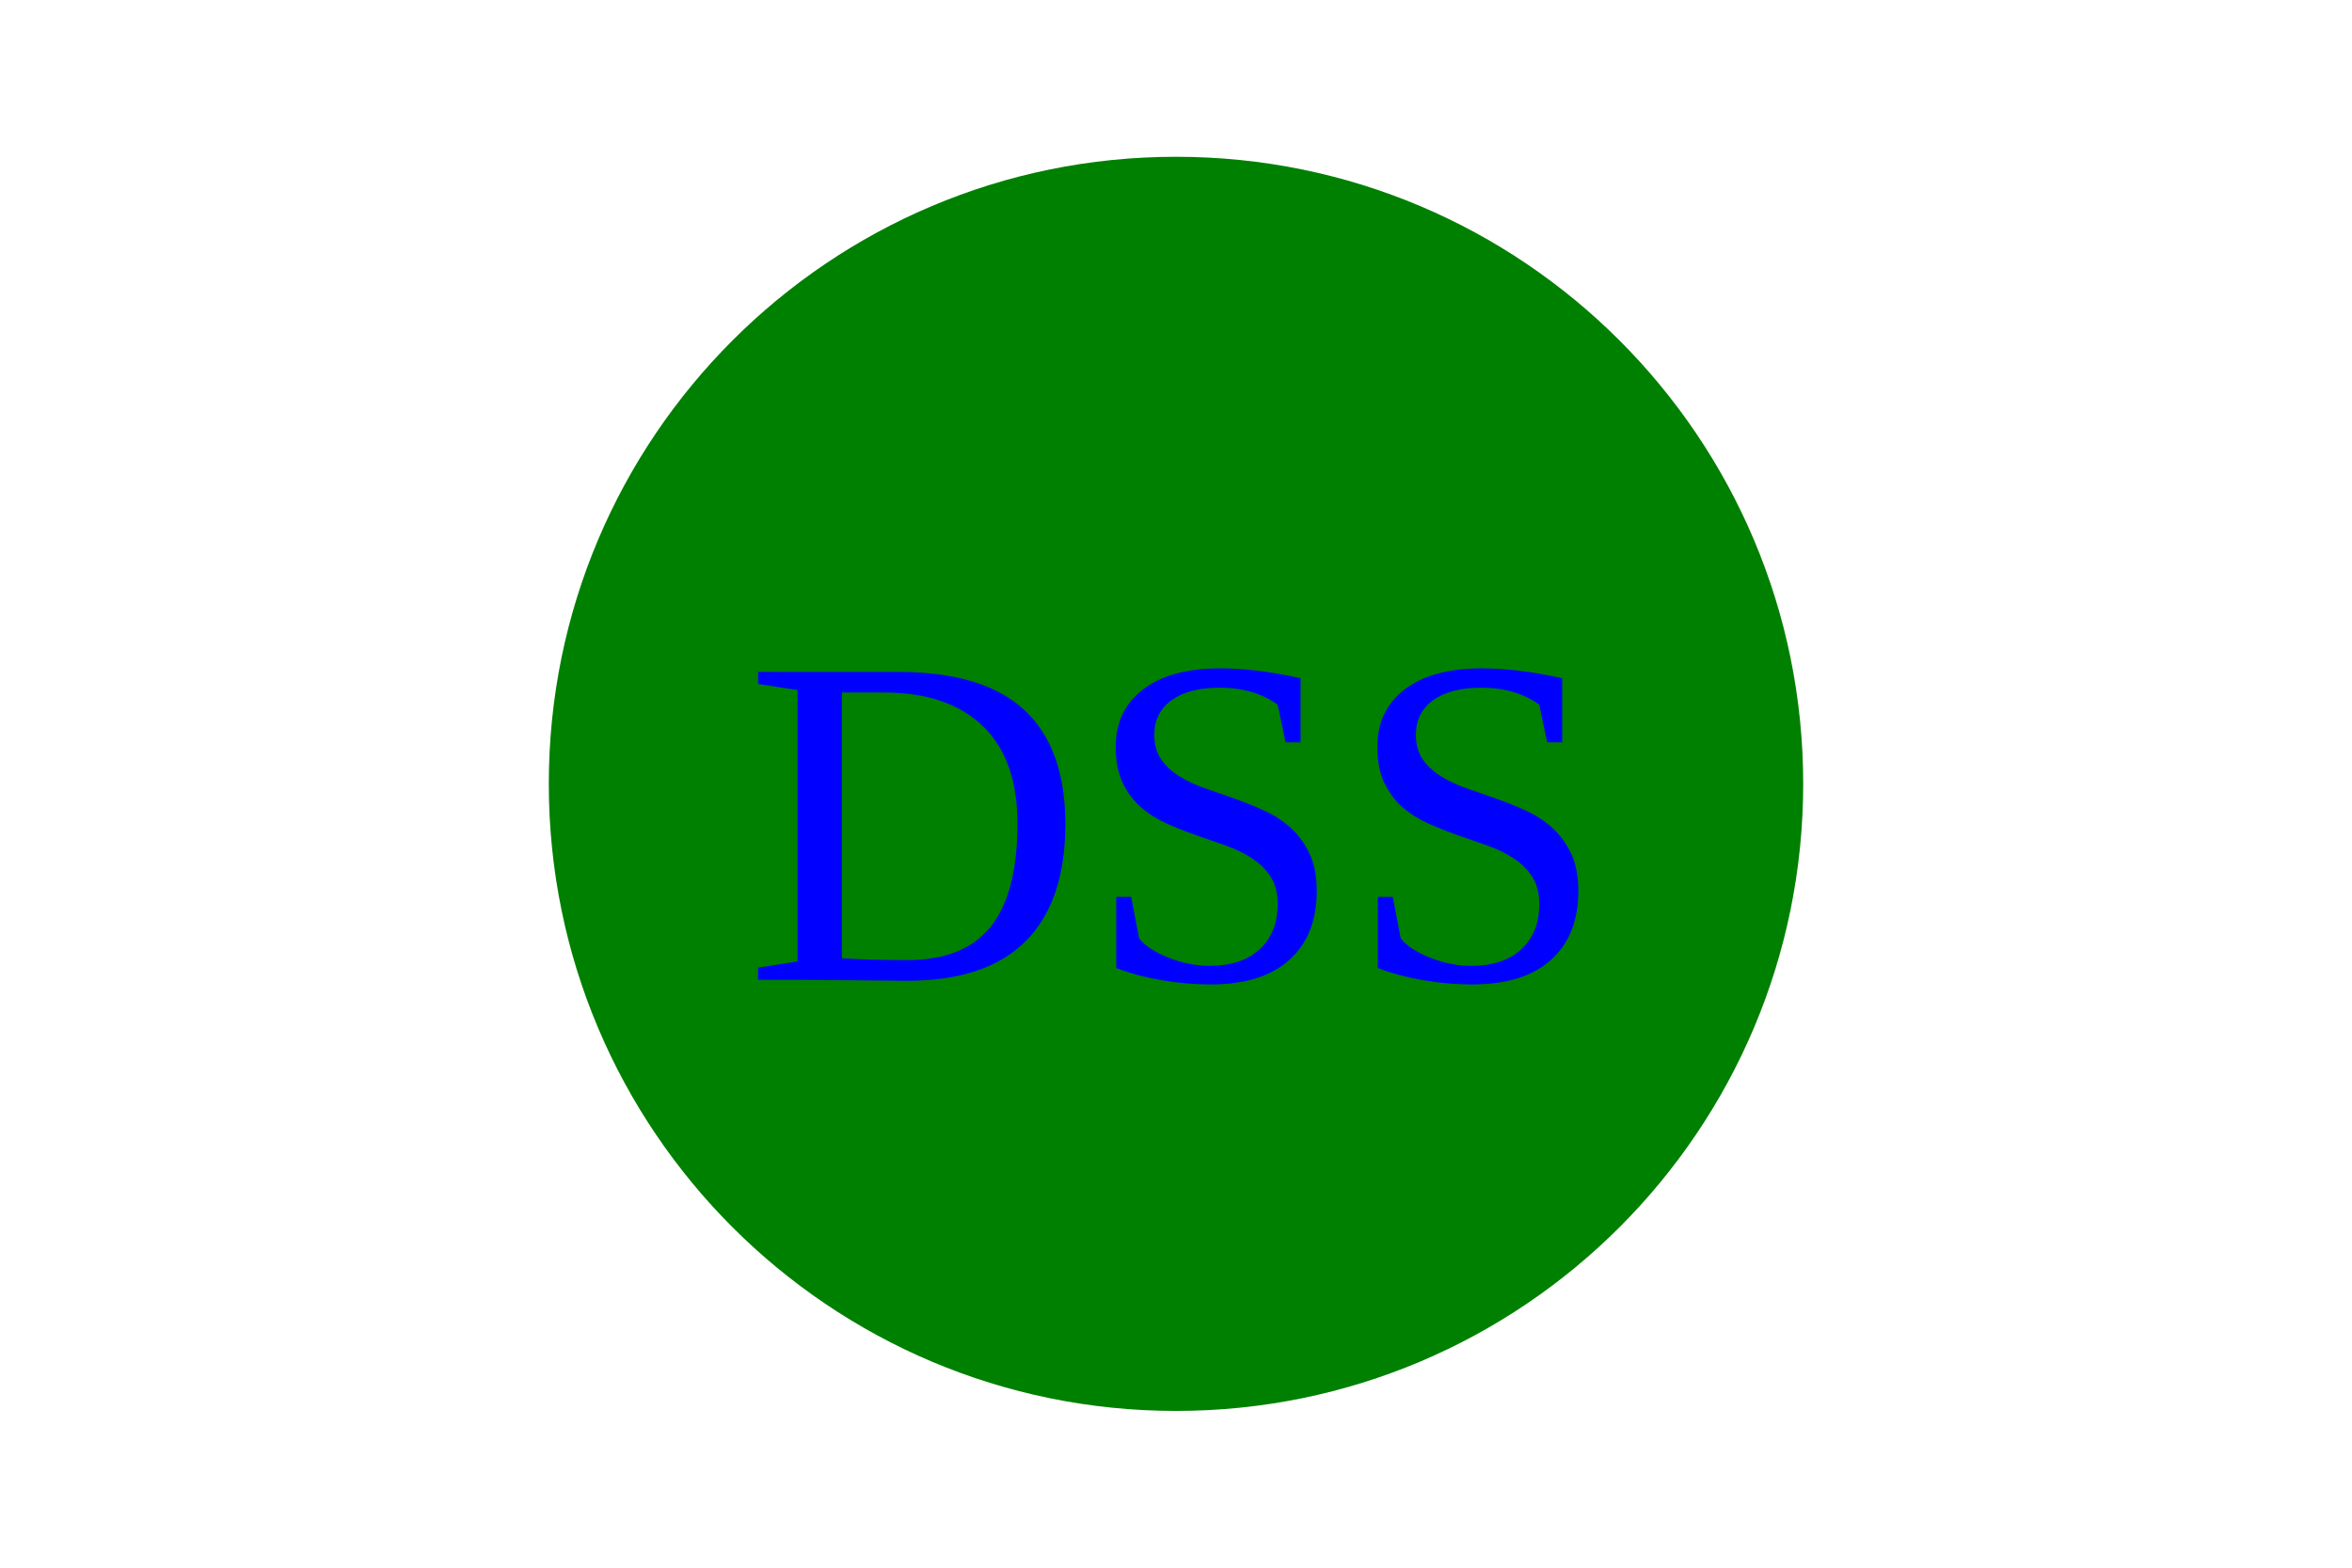
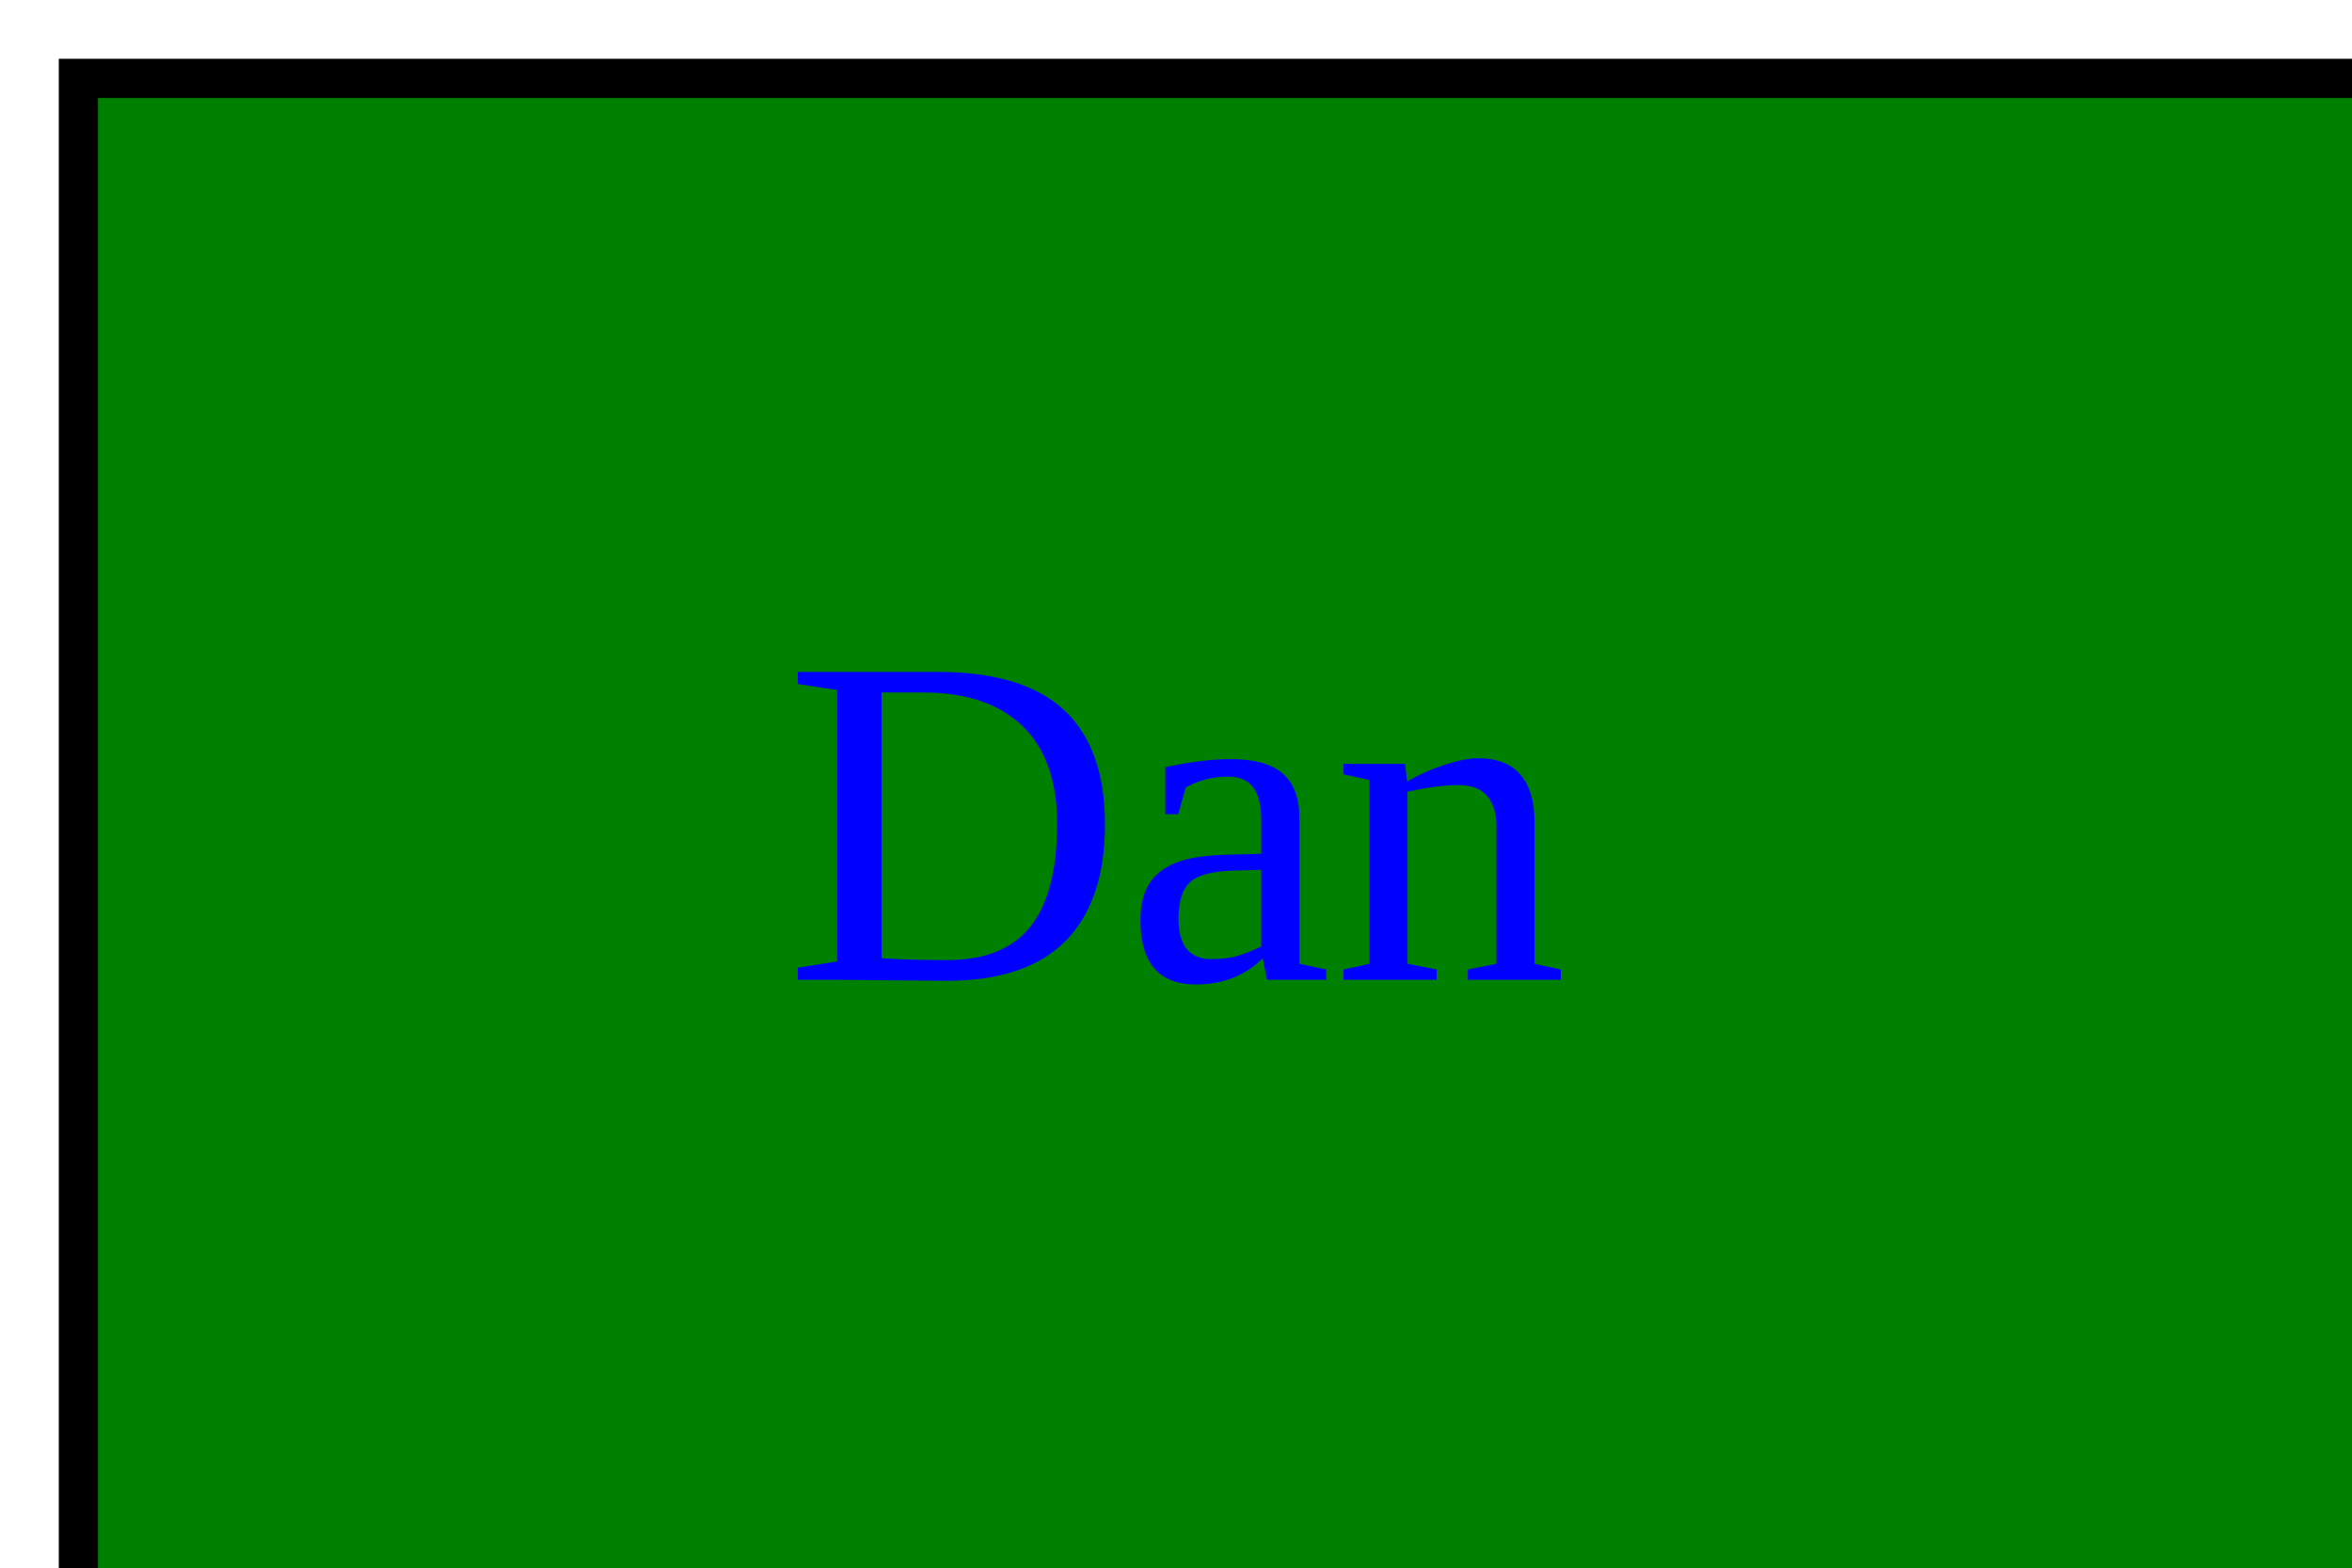
<svg xmlns="http://www.w3.org/2000/svg" version="1.1" width="300" height="200">
-   <circle cx="150" cy="100" r="80" fill="green" />
-   <text x="150" y="125" font-size="60" text-anchor="middle" fill="blue">DSS</text>
+   <rect x="10" y="10" width="300" height="300" stroke="black" fill="green" stroke-width="5" />
+   <text x="150" y="125" font-size="60" text-anchor="middle" fill="blue">Dan</text>
</svg>
